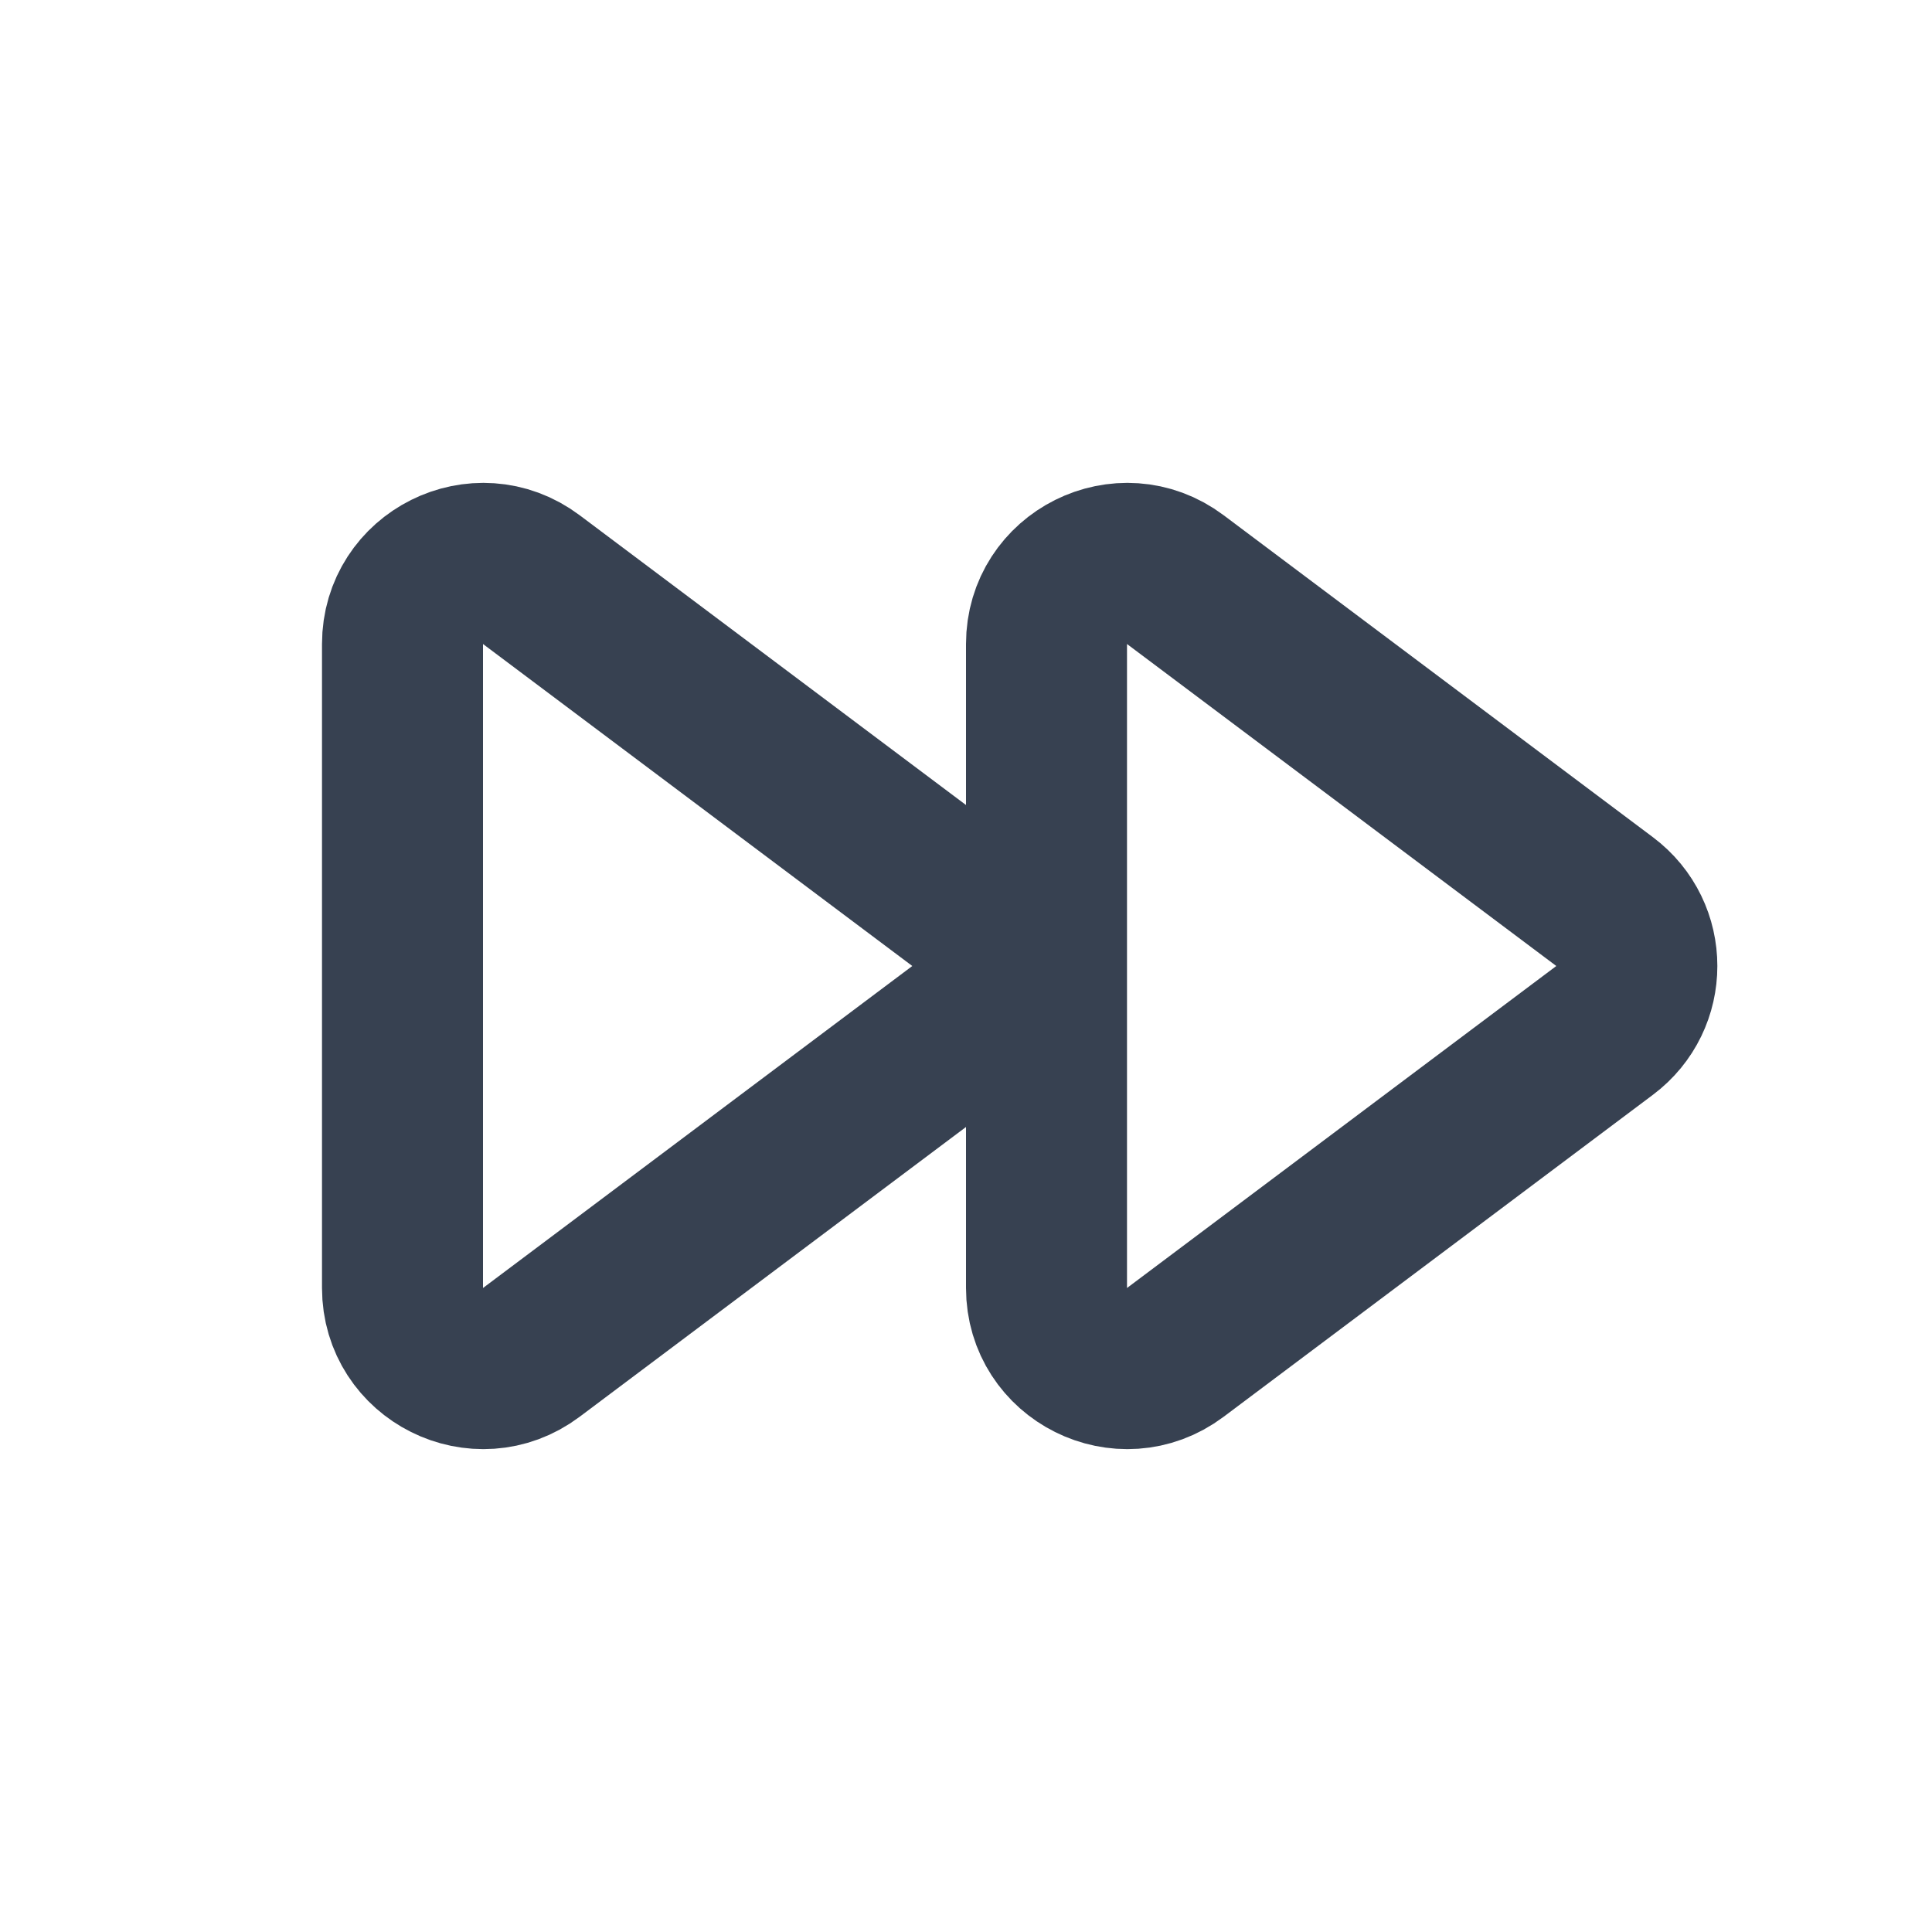
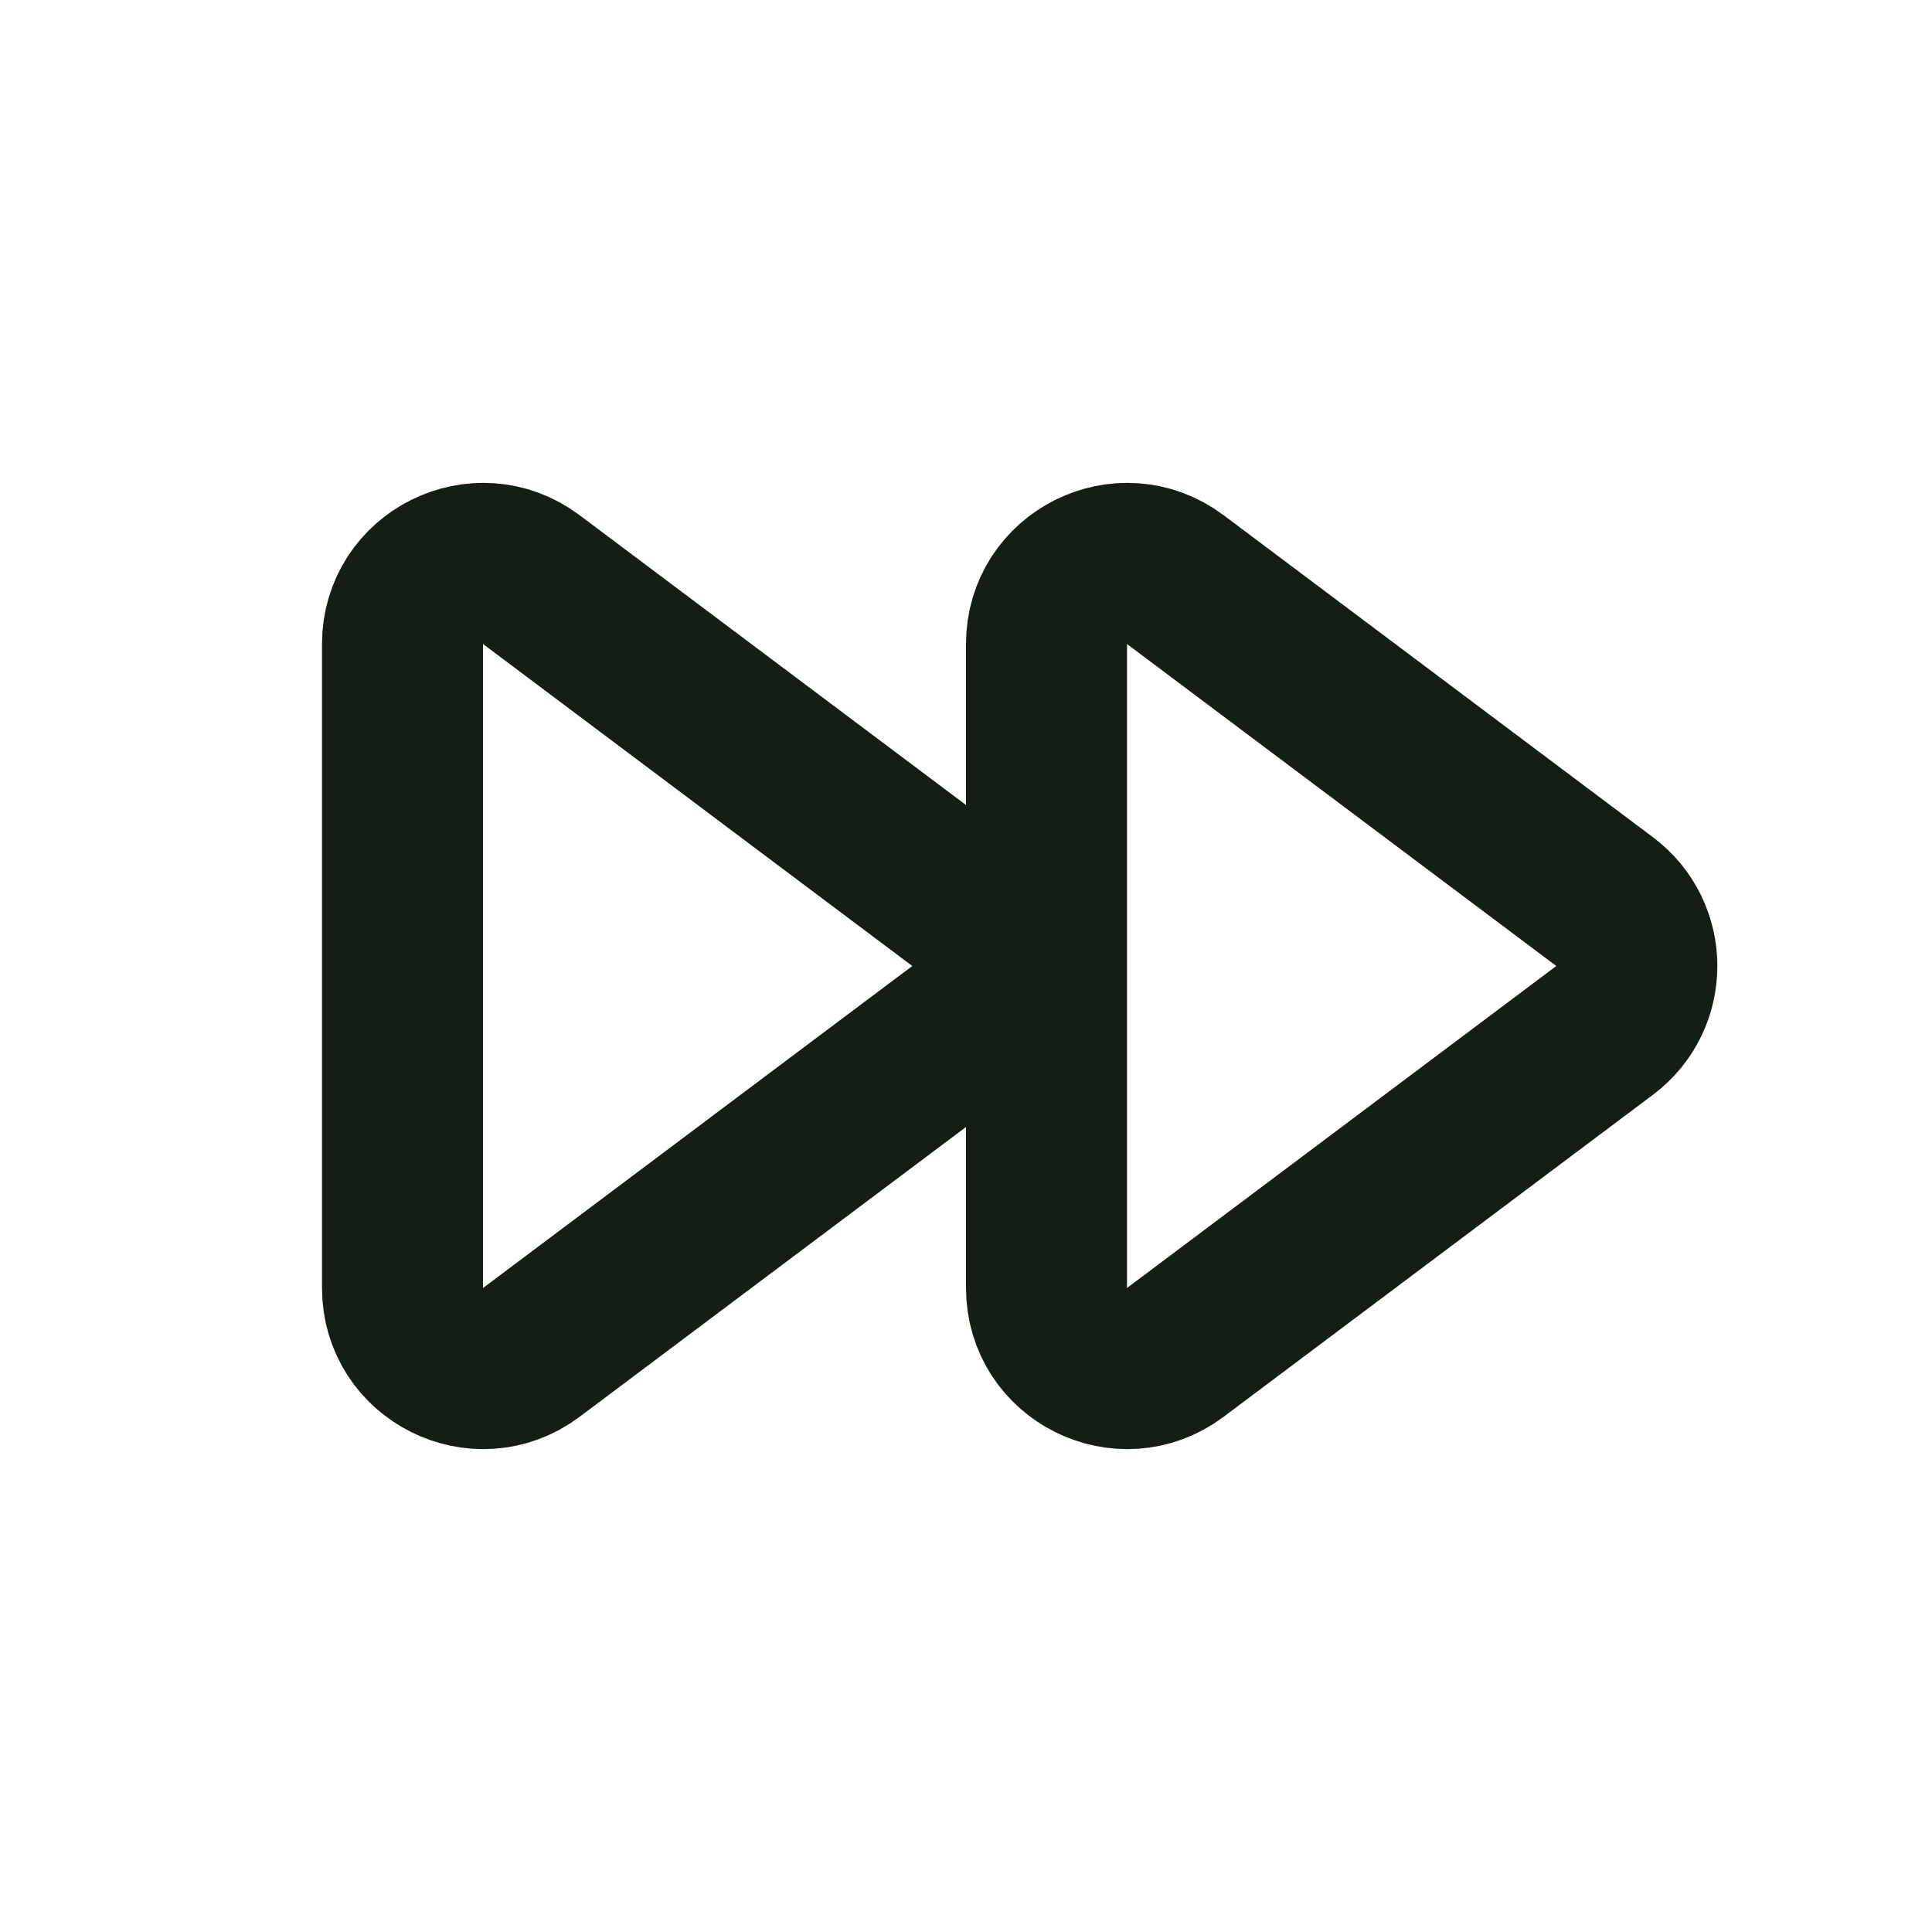
<svg xmlns="http://www.w3.org/2000/svg" width="24" height="24" viewBox="0 0 24 24" fill="none">
-   <path d="M11.933 12.8C12.467 12.4 12.467 11.6 11.933 11.2L6.6 7.2C5.941 6.706 5 7.176 5 8L5 16C5 16.824 5.941 17.294 6.6 16.8L11.933 12.8Z" stroke="#374151" stroke-width="2" stroke-linecap="round" stroke-linejoin="round" />
-   <path d="M19.933 12.8C20.467 12.4 20.467 11.6 19.933 11.2L14.6 7.2C13.941 6.706 13 7.176 13 8L13 16C13 16.824 13.941 17.294 14.6 16.8L19.933 12.8Z" stroke="#374151" stroke-width="2" stroke-linecap="round" stroke-linejoin="round" />
+   <path d="M11.933 12.8C12.467 12.4 12.467 11.6 11.933 11.2L6.6 7.2C5.941 6.706 5 7.176 5 8L5 16C5 16.824 5.941 17.294 6.6 16.8L11.933 12.8Z" stroke="#151E15" stroke-width="2" stroke-linecap="round" stroke-linejoin="round" />
+   <path d="M19.933 12.8C20.467 12.4 20.467 11.6 19.933 11.2L14.6 7.2C13.941 6.706 13 7.176 13 8L13 16C13 16.824 13.941 17.294 14.6 16.8L19.933 12.8Z" stroke="#151E15" stroke-width="2" stroke-linecap="round" stroke-linejoin="round" />
</svg>
